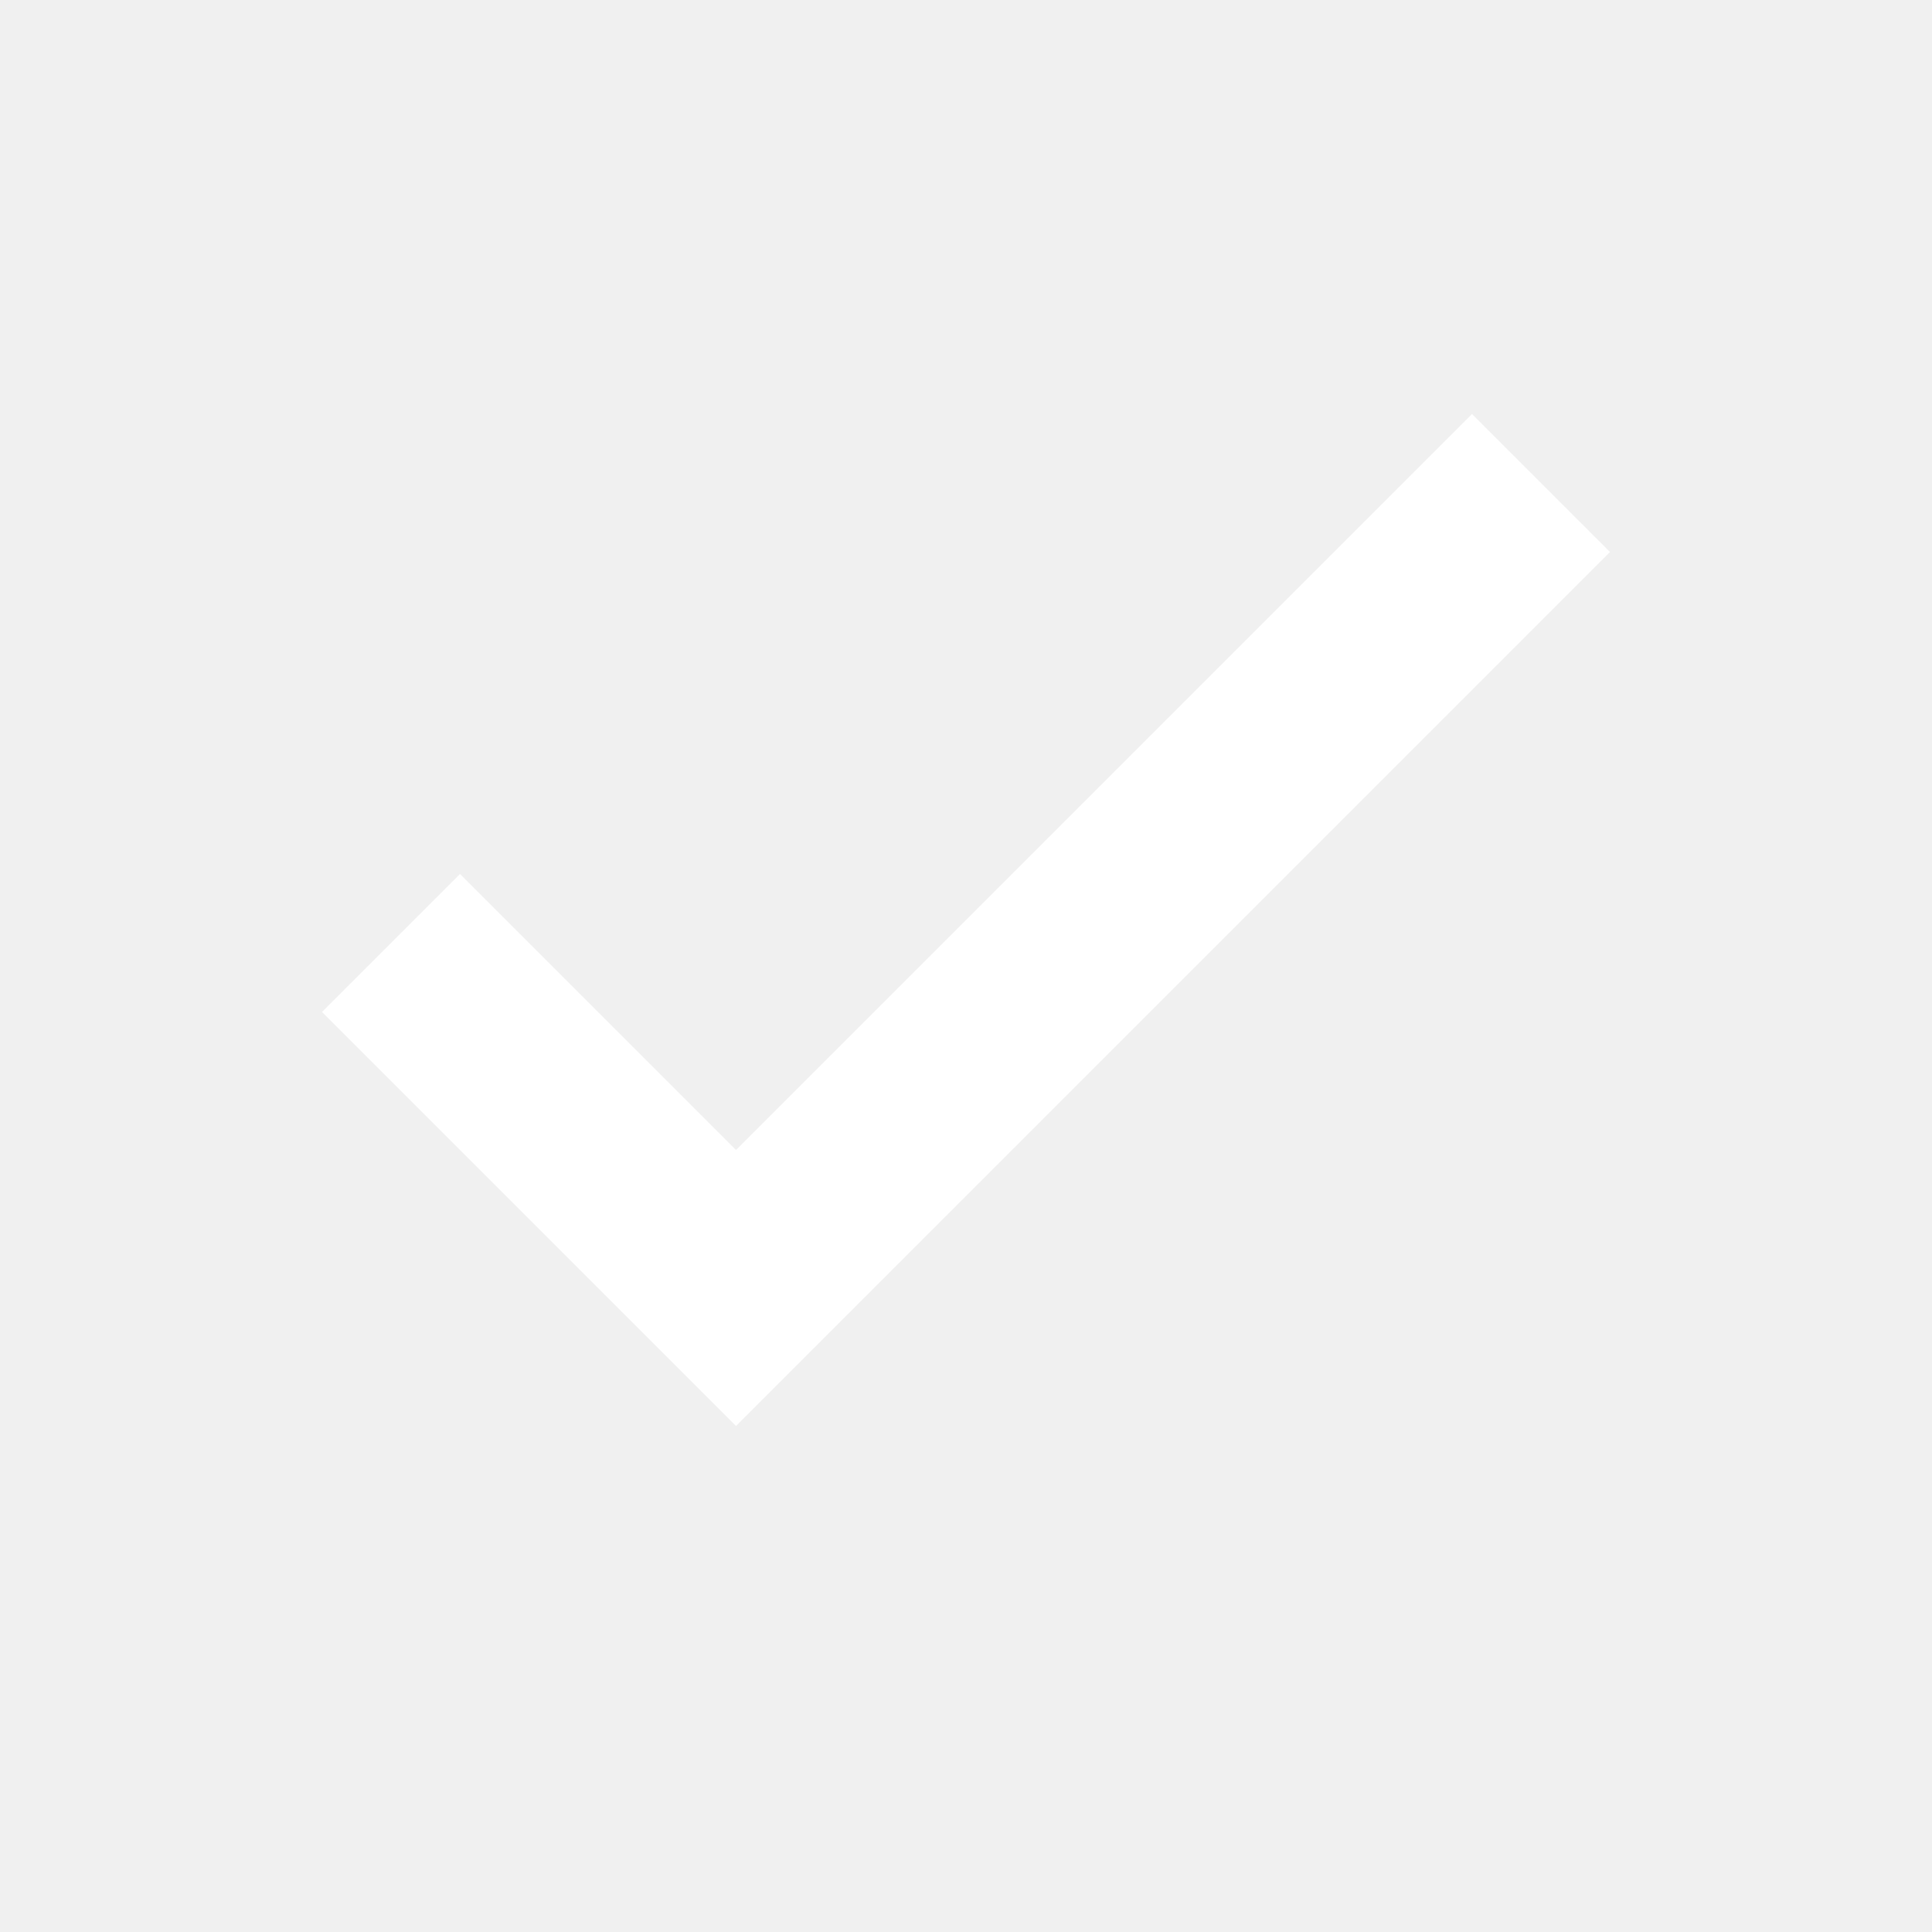
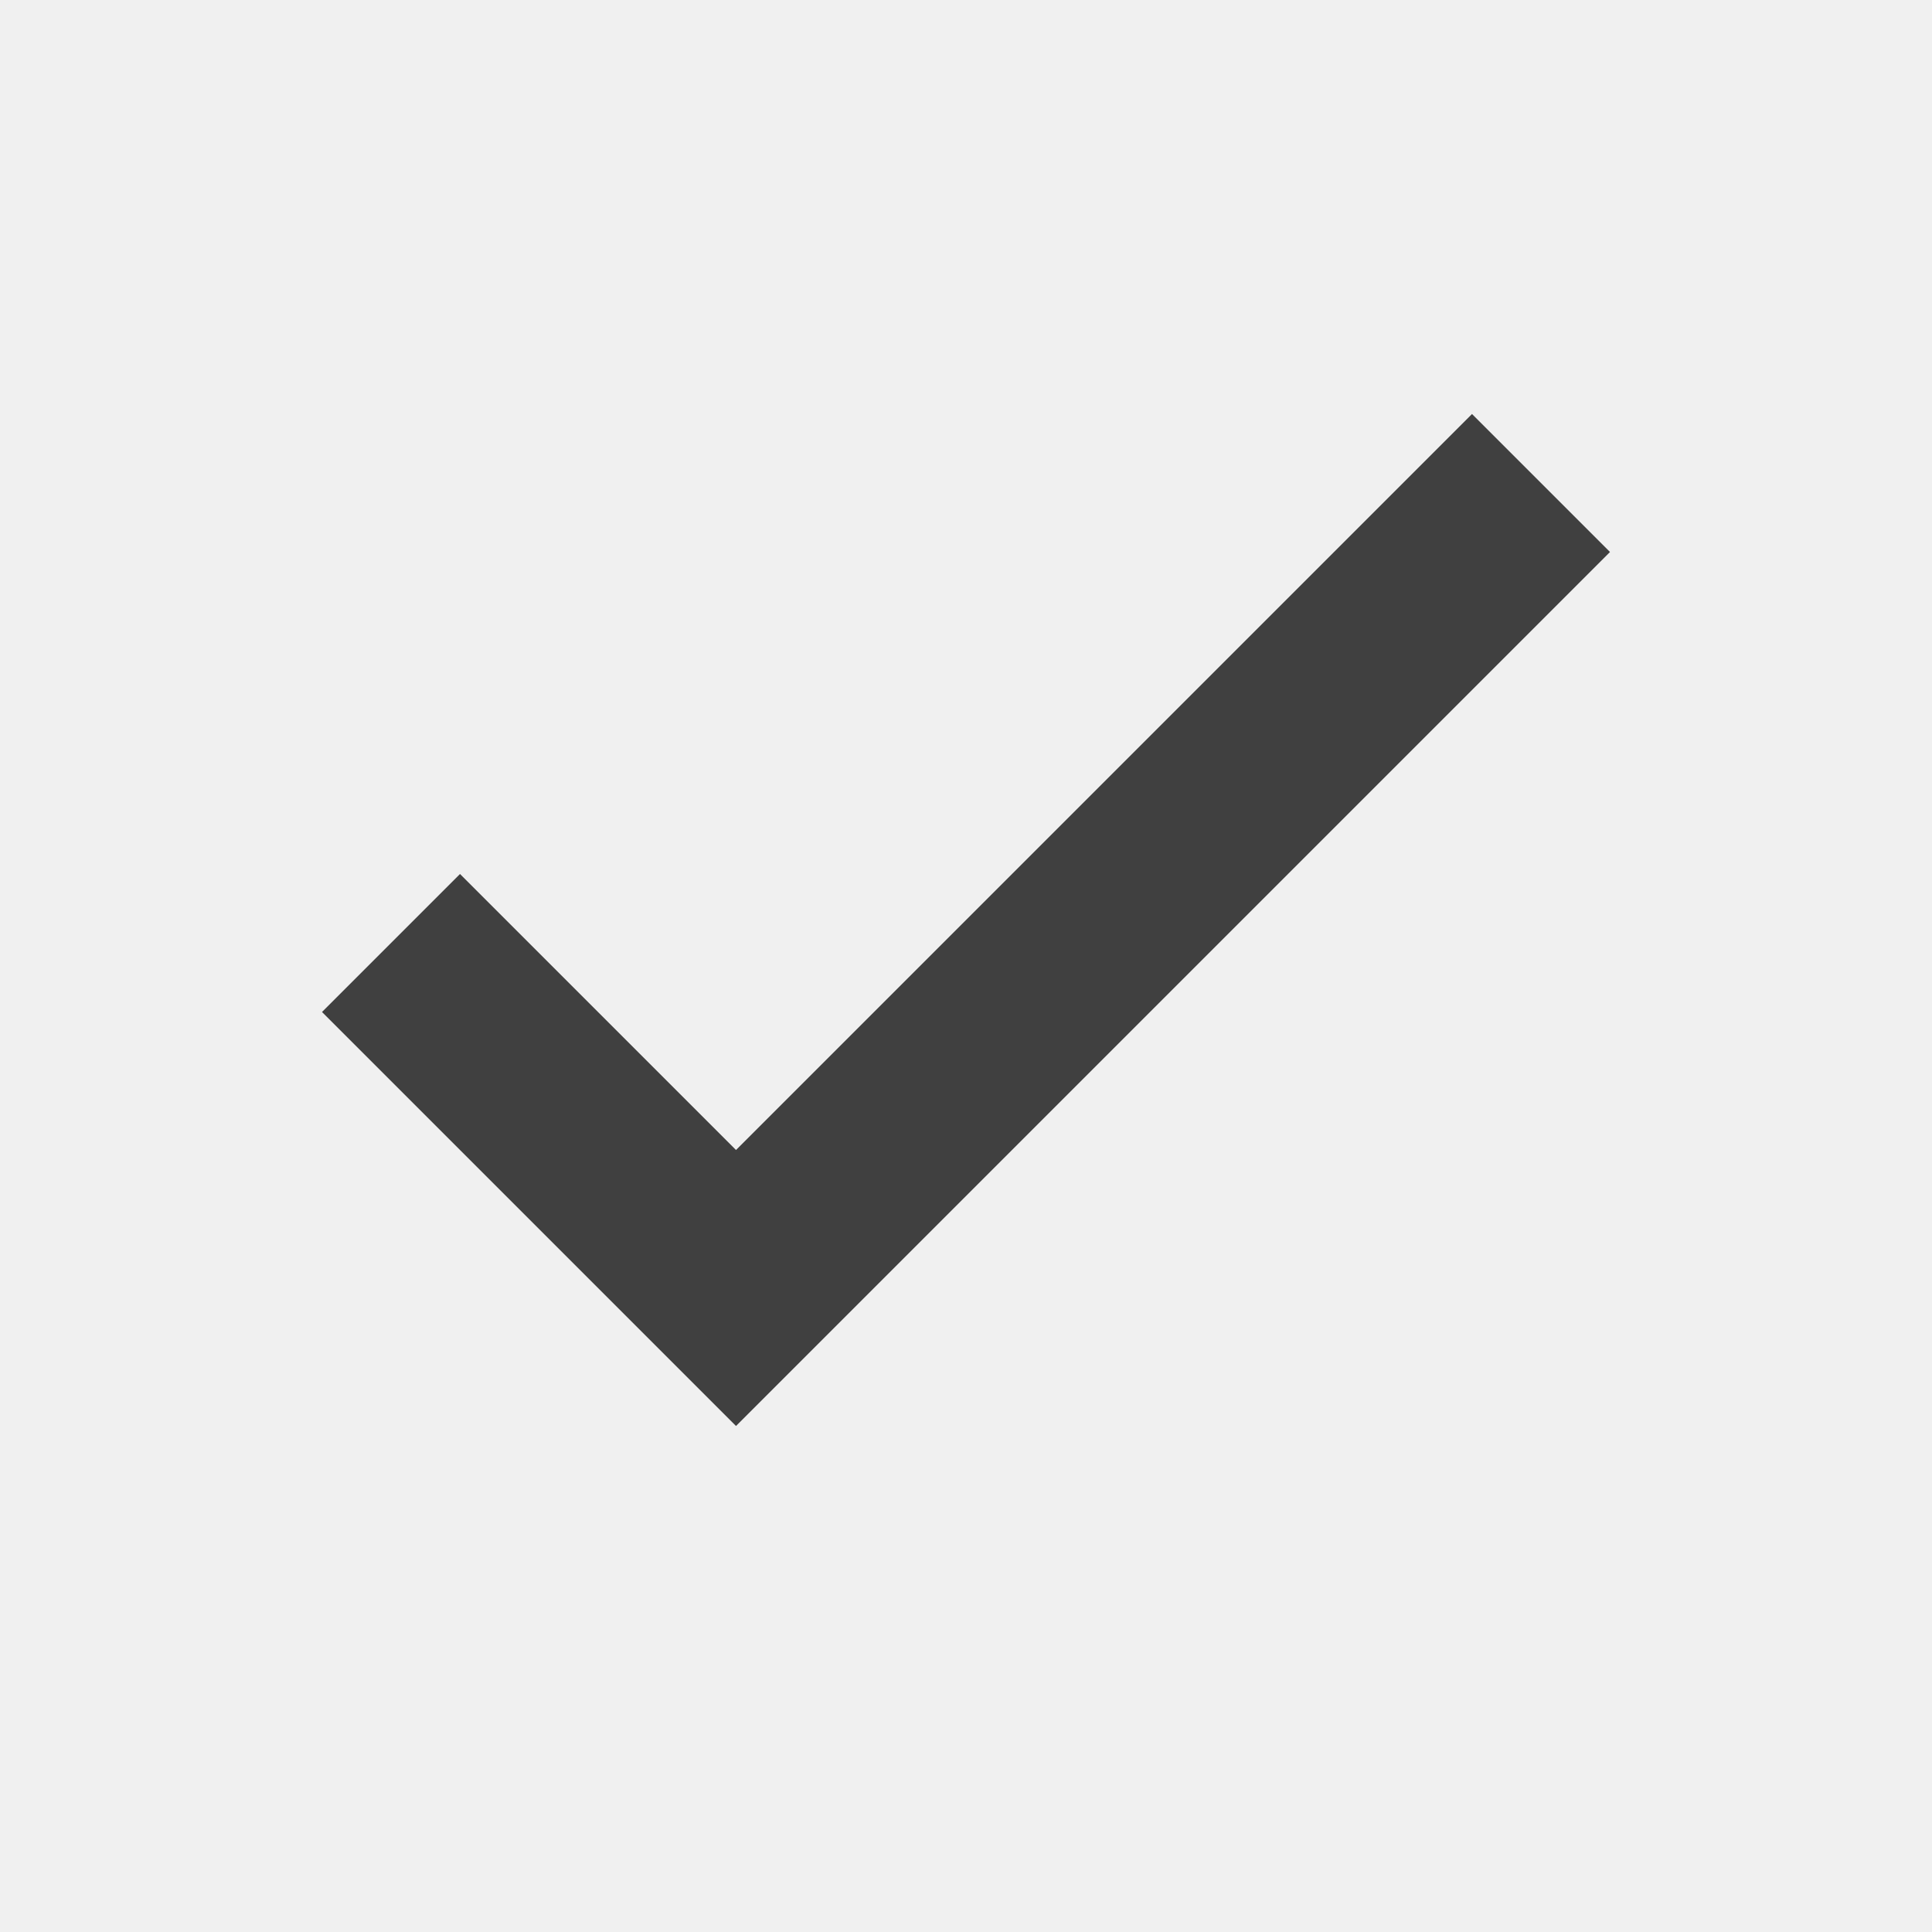
<svg xmlns="http://www.w3.org/2000/svg" version="1.1" id="Layer_1" x="0px" y="0px" viewBox="-5 -5 42 42" style="enable-background:new 0 0 32 32;" xml:space="preserve">
  <style type="text/css">
	.Black{fill:#404040;}
	.Yellow{fill:#FCB01B;}
	.Green{fill:#129C49;}
	.Blue{fill:#387CB7;}
	.Red{fill:#D02127;}
	.White{fill:#FFFFFF;}
	.Purple{fill:#6750A4;}
	.st0{opacity:0.5;}
	.st1{opacity:0.75;}
	.st2{opacity:0.25;}
	.st3{display:none;fill:#737374;}
</style>
-   <polygon class="White" points="27,4 11,20 5,14 2,17 11,26 30,7 " />
+   <polygon class="Black" points="27,4 11,20 5,14 2,17 11,26 30,7 " />
</svg>
